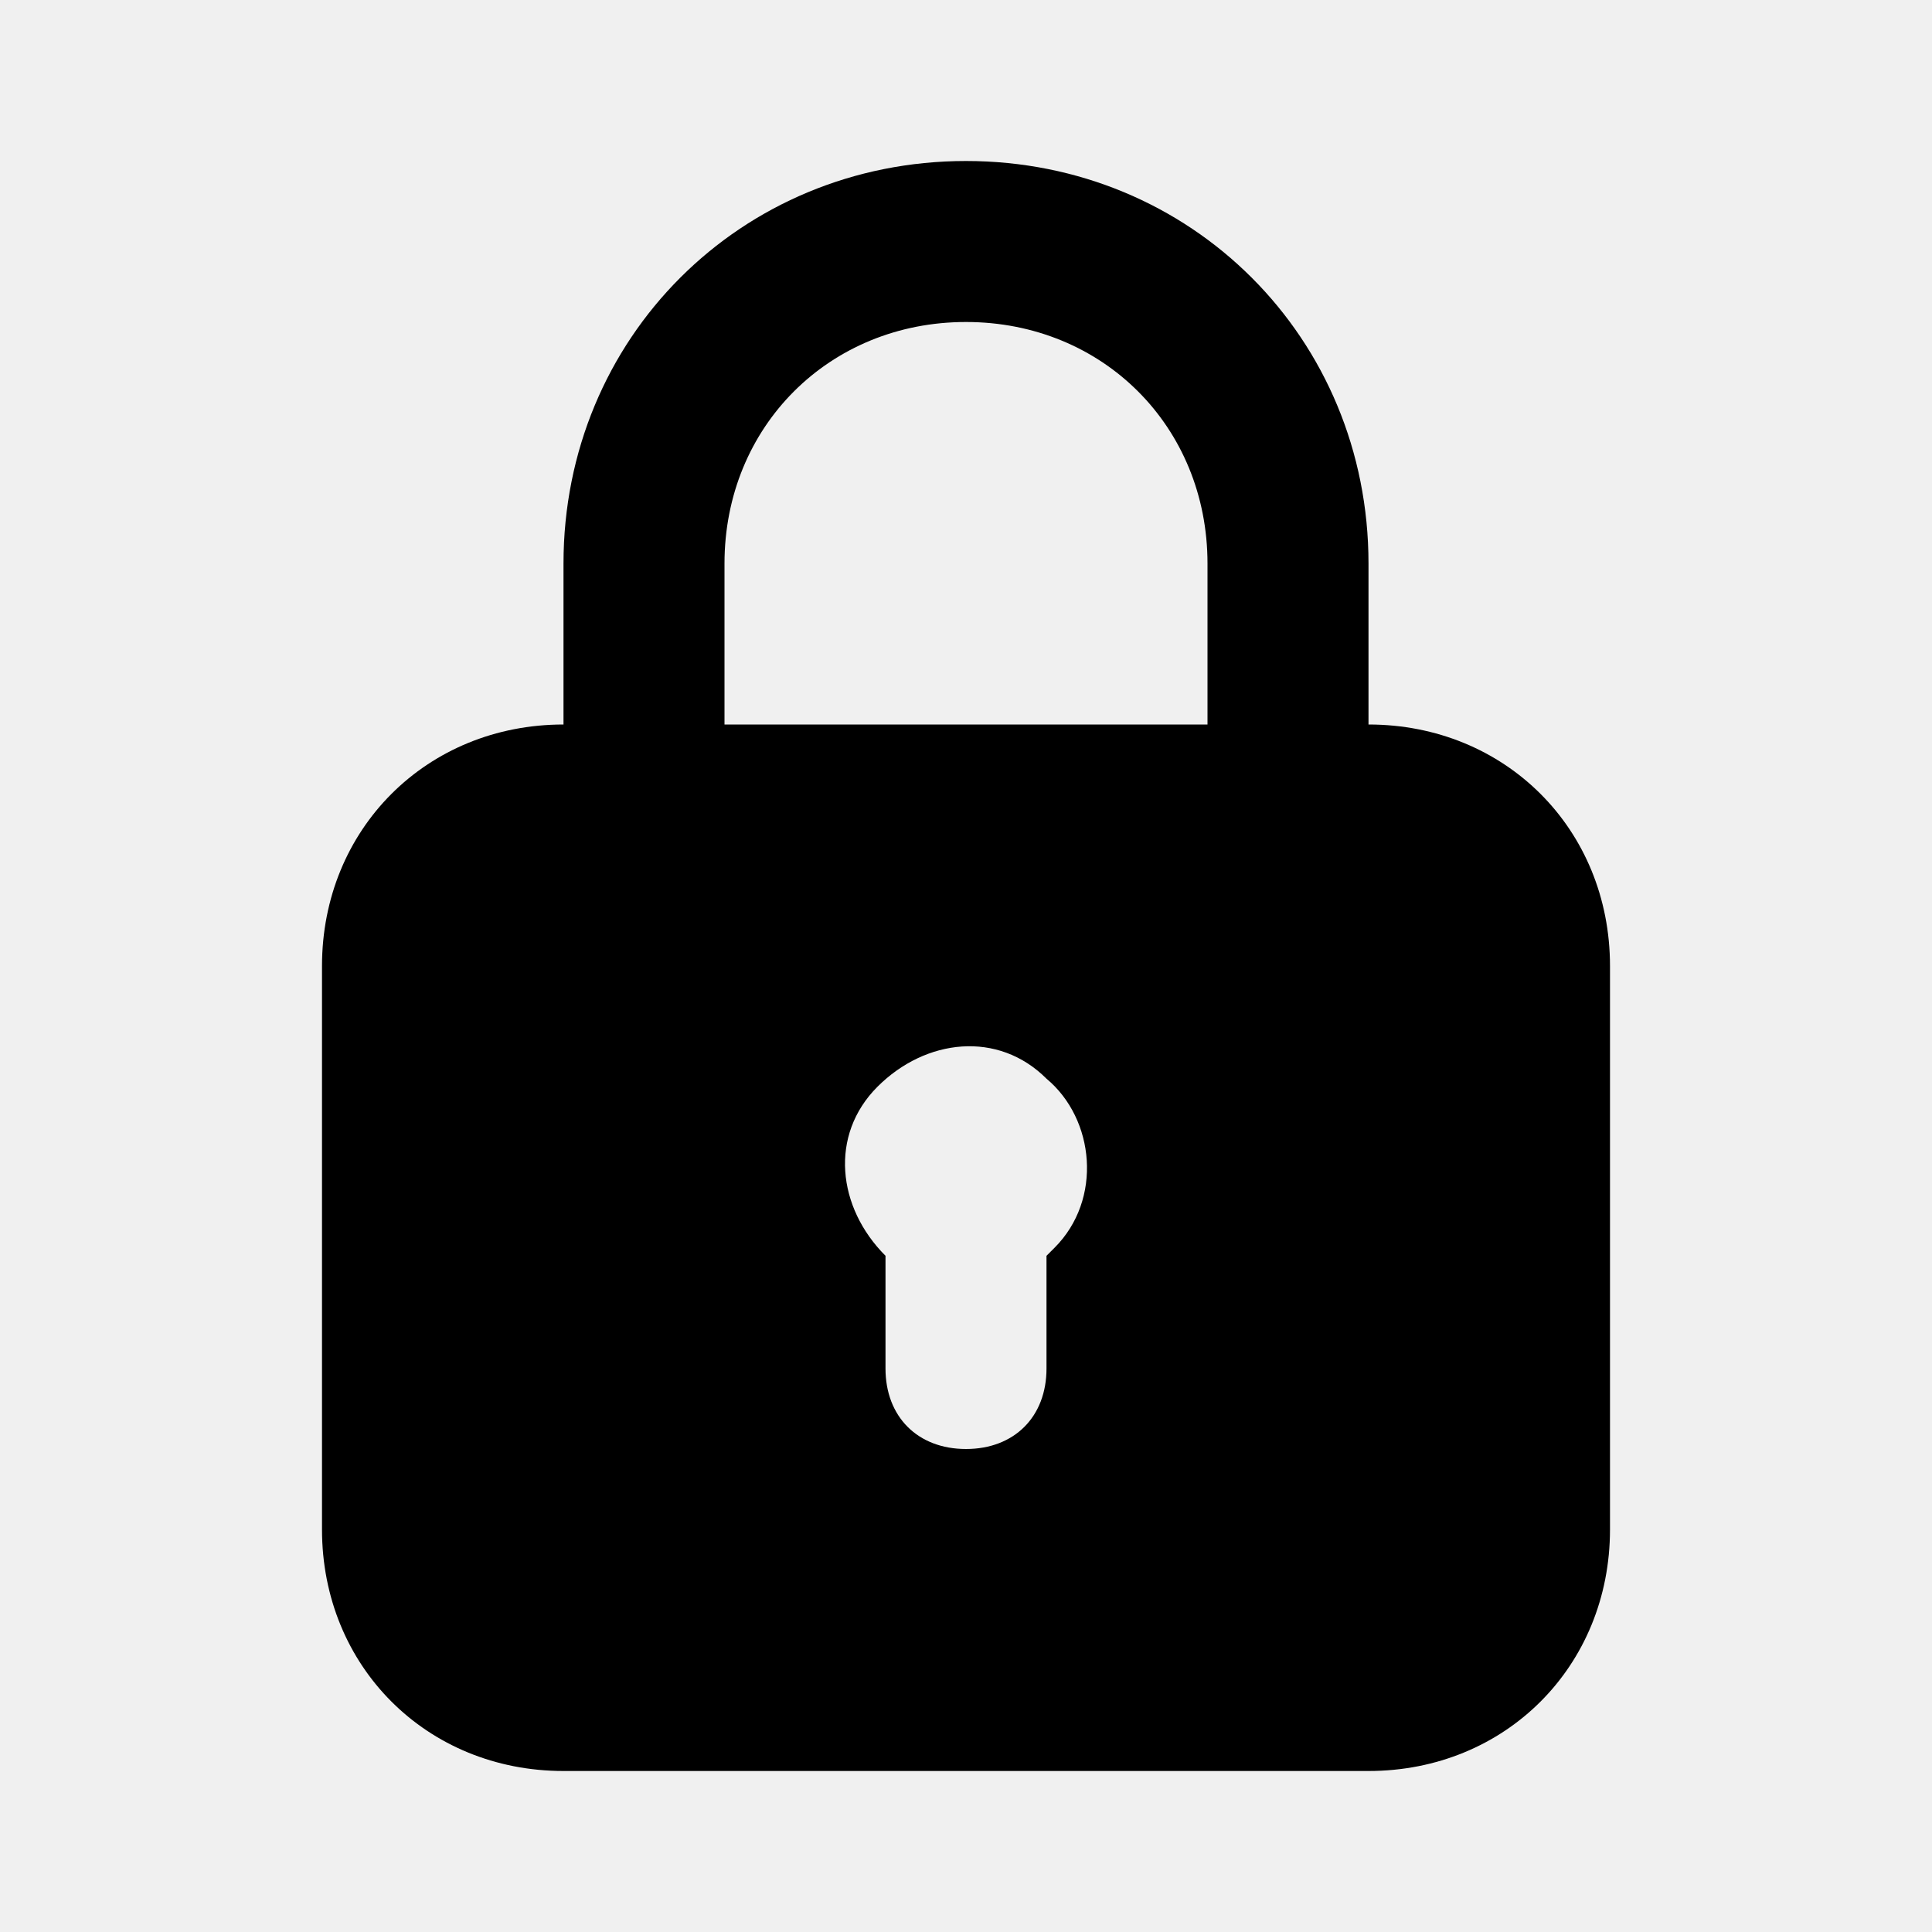
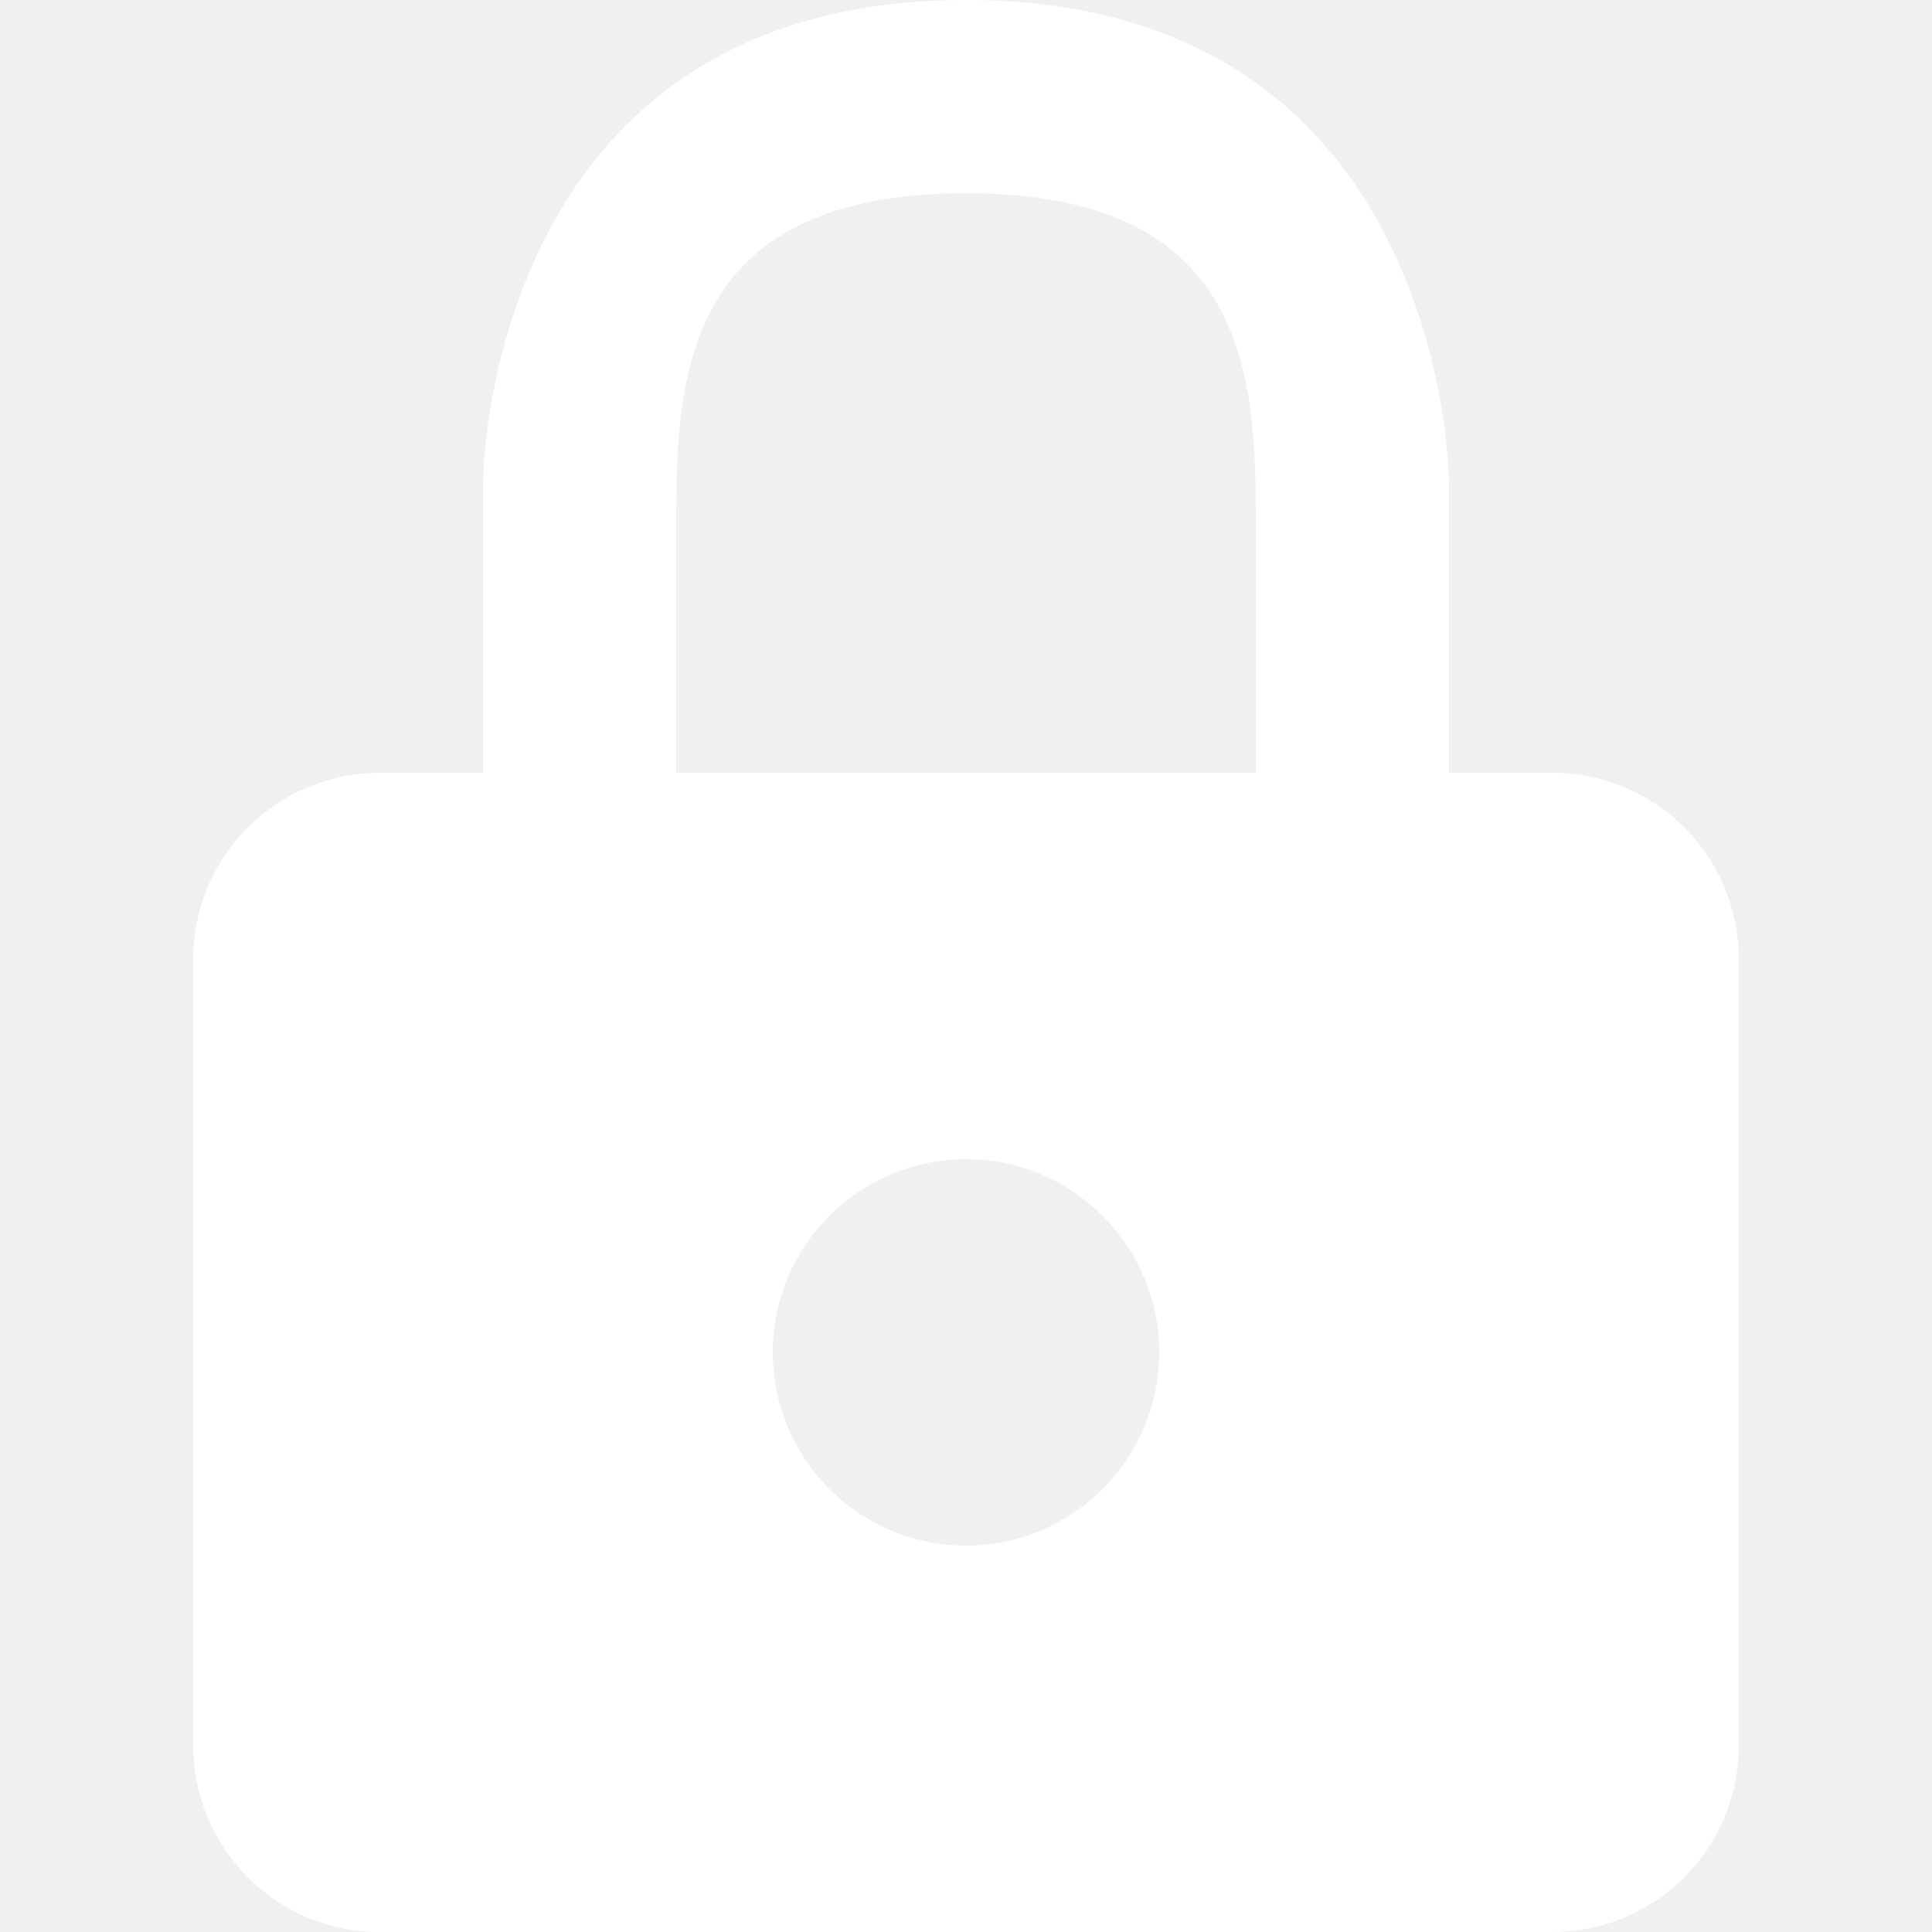
- <svg xmlns="http://www.w3.org/2000/svg" enable-background="new 0 0 24 24" viewBox="0 0 24 24">
-   <path d="M17,9V7c0-2.8-2.2-5-5-5S7,4.2,7,7v2c-1.7,0-3,1.3-3,3v7c0,1.7,1.3,3,3,3h10c1.7,0,3-1.3,3-3v-7C20,10.3,18.7,9,17,9z M9,7  c0-1.7,1.3-3,3-3s3,1.3,3,3v2H9V7z M13.1,15.5c0,0-0.1,0.1-0.1,0.1V17c0,0.6-0.4,1-1,1s-1-0.4-1-1v-1.4c-0.6-0.6-0.7-1.5-0.1-2.1  c0.6-0.6,1.5-0.7,2.1-0.1C13.6,13.9,13.7,14.9,13.1,15.5z" />
+ <svg xmlns="http://www.w3.org/2000/svg" width="20" height="20" viewBox="0 0 20 20">
+   <path fill="#ffffff" d="M16.07 8H15V5s0-5-5-5-5 5-5 5v3H3.93A1.93 1.93 0 0 0 2 9.93v8.15A1.93 1.93 0 0 0 3.93 20h12.14A1.93 1.93 0 0 0 18 18.07V9.93A1.93 1.93 0 0 0 16.07 8zM10 16a2 2 0 1 1 2-2 2 2 0 0 1-2 2zm3-8H7V5.5C7 4 7 2 10 2s3 2 3 3.5z" />
</svg>
